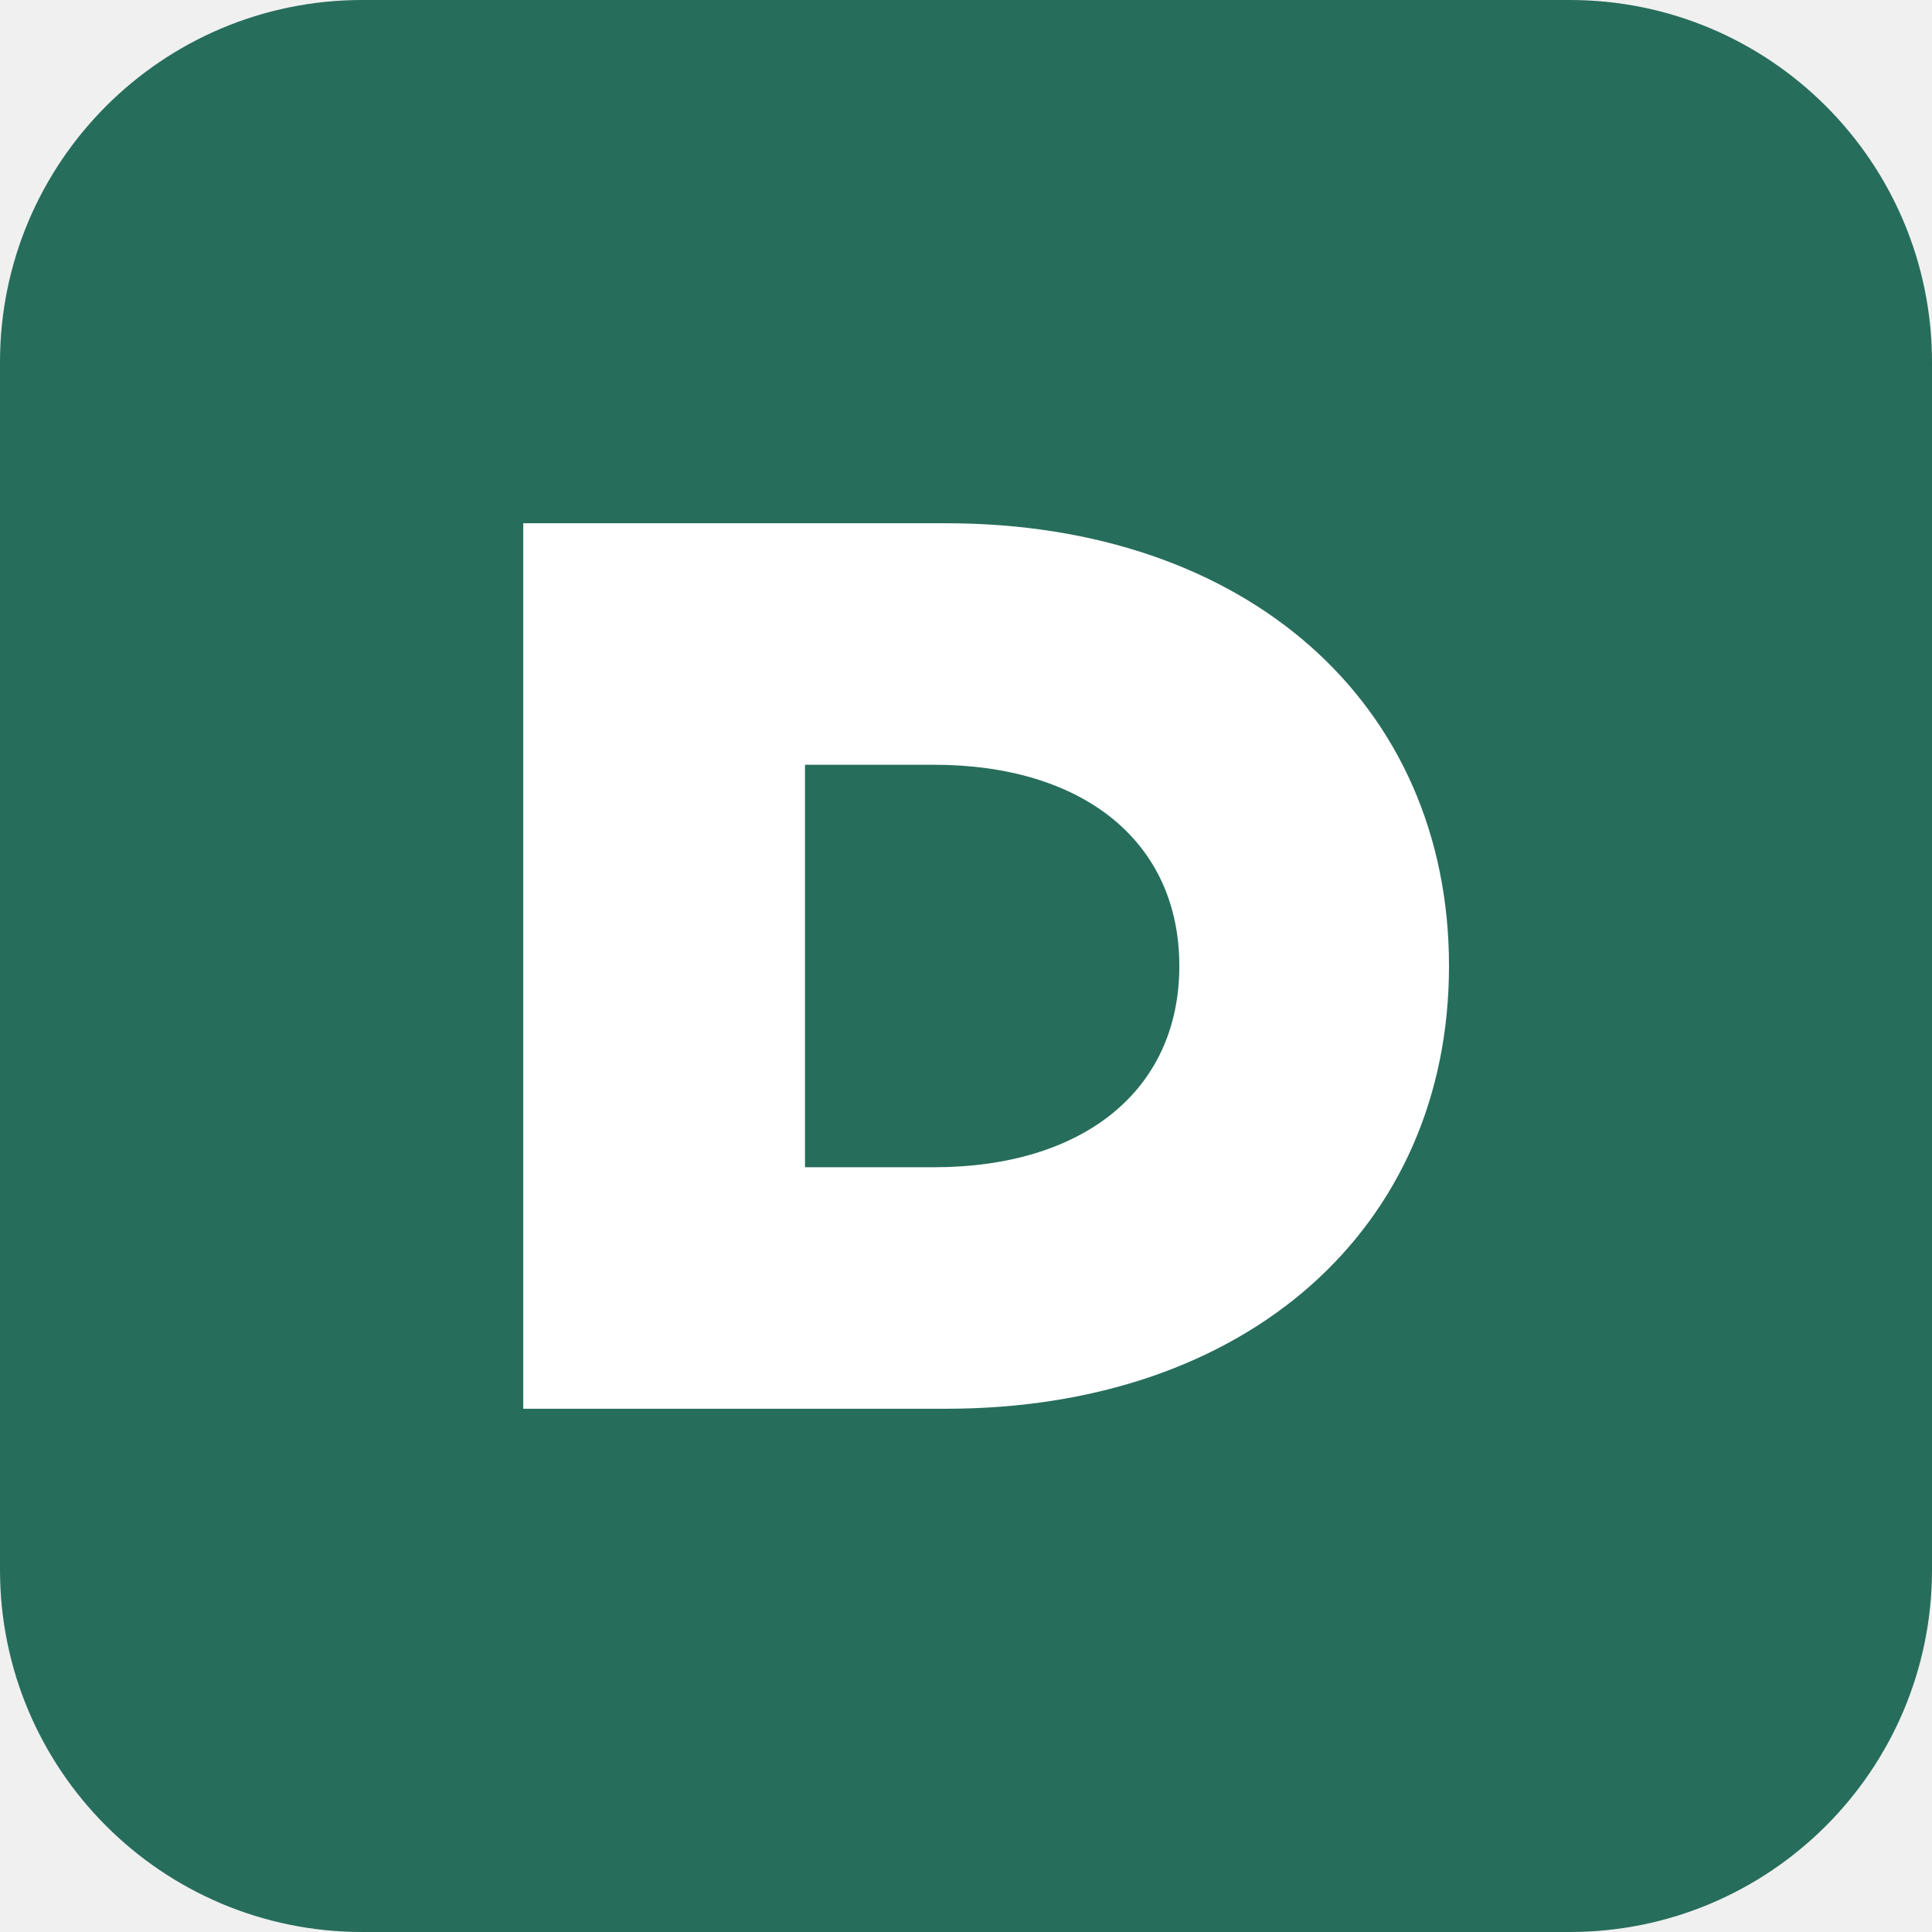
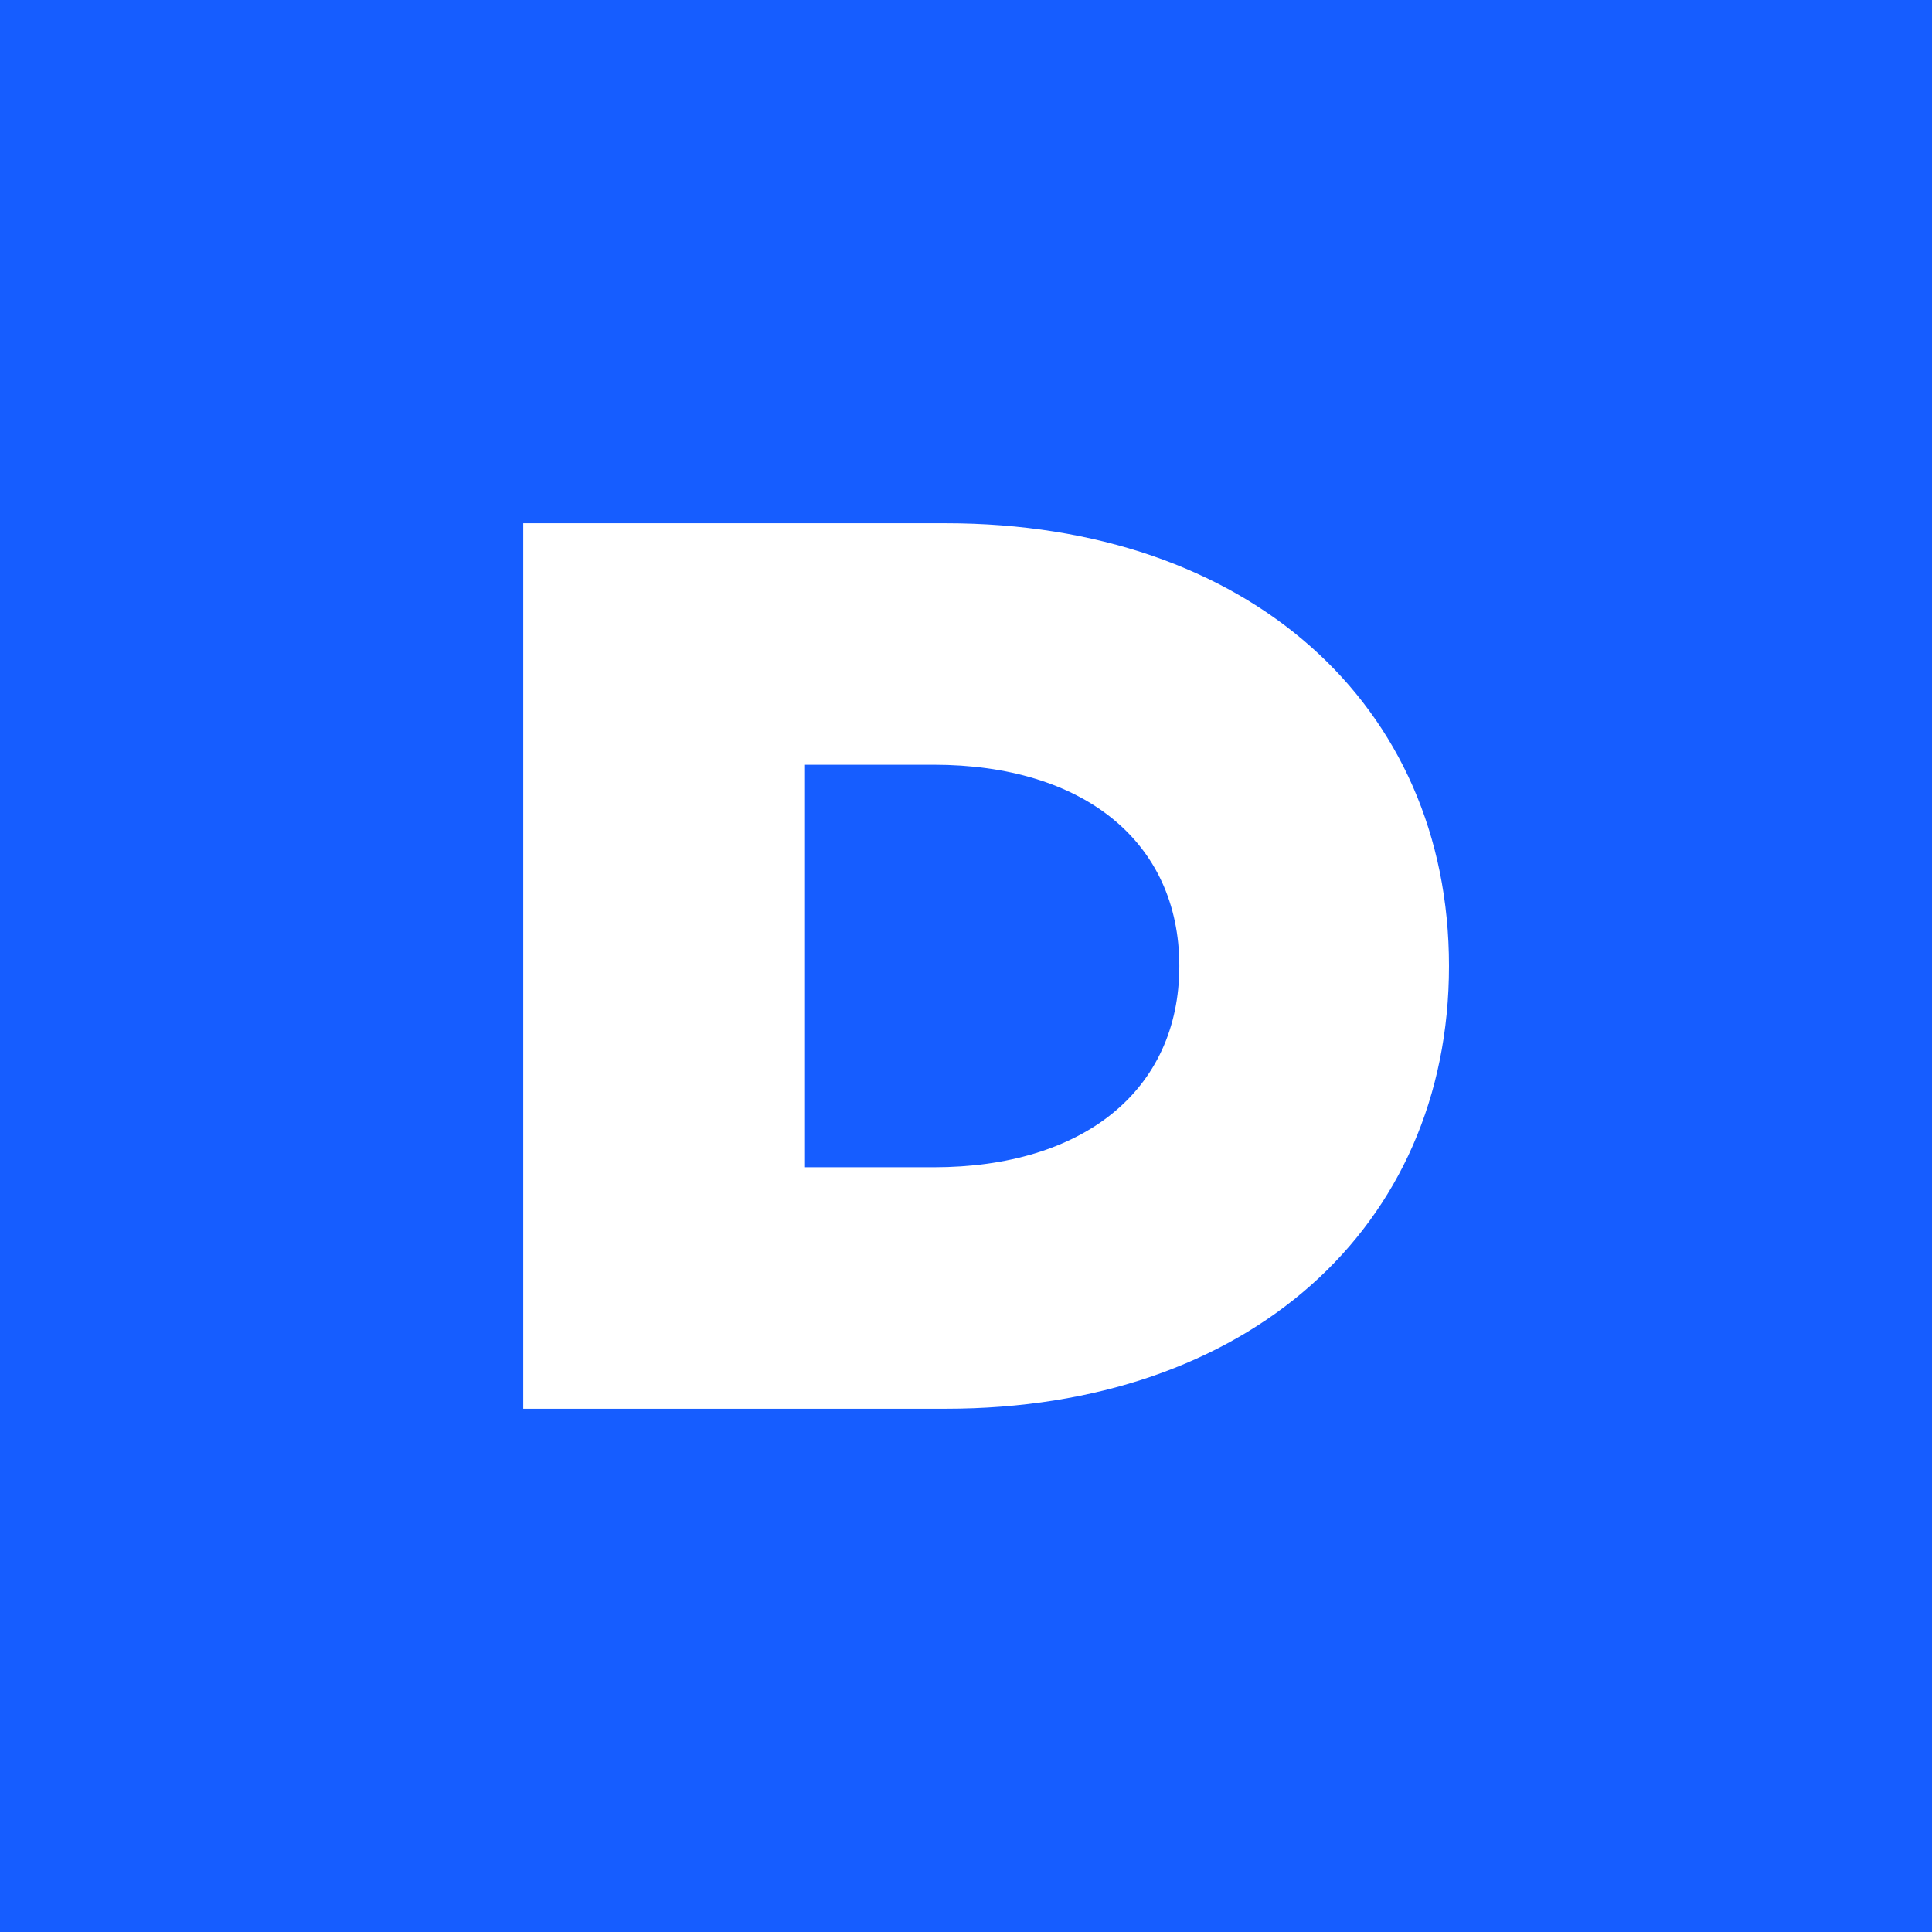
<svg xmlns="http://www.w3.org/2000/svg" viewBox="0 0 48 48">
-   <rect width="48" height="48" rx="9" fill="#276d5c" />
+   <rect width="48" height="48" fill="#165DFF" />
  <path d="M13 13h10.5C31 13 36 17.5 36 24s-5 11-12.5 11H13V13Zm7 6v10h3.2c3.7 0 6.1-1.9 6.1-5s-2.4-5-6.1-5H20Z" fill="#fff" />
</svg>
